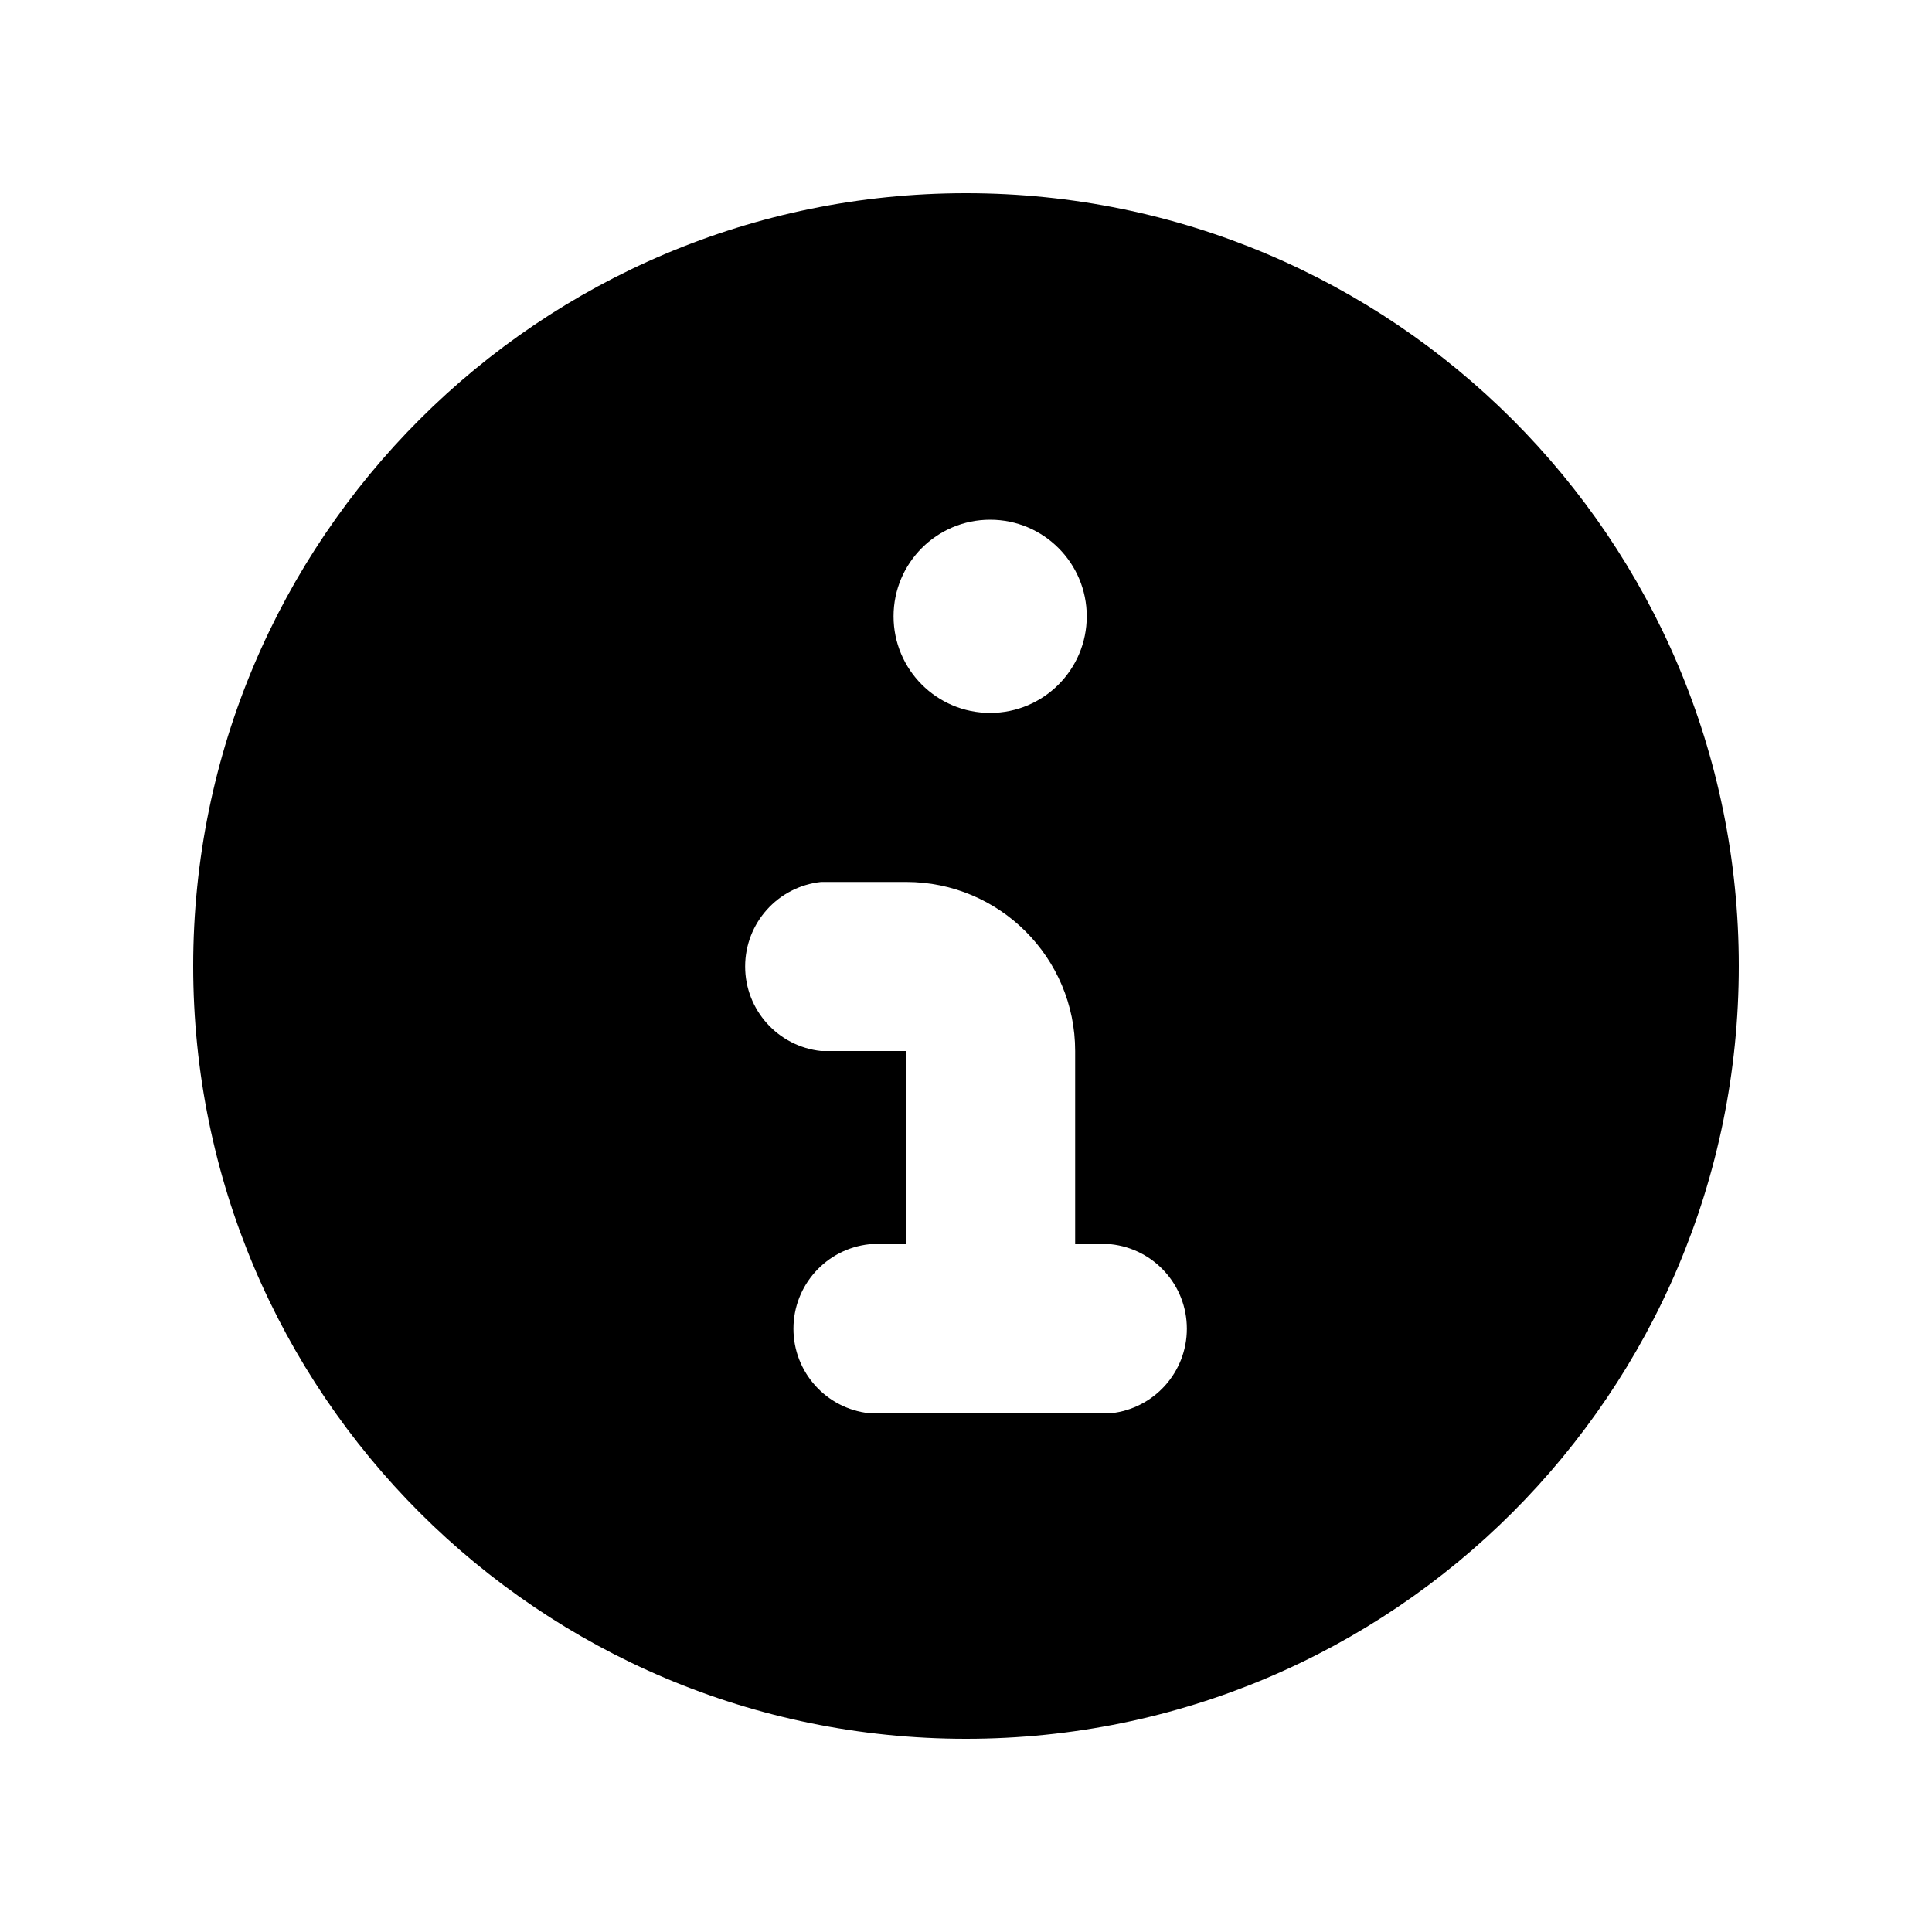
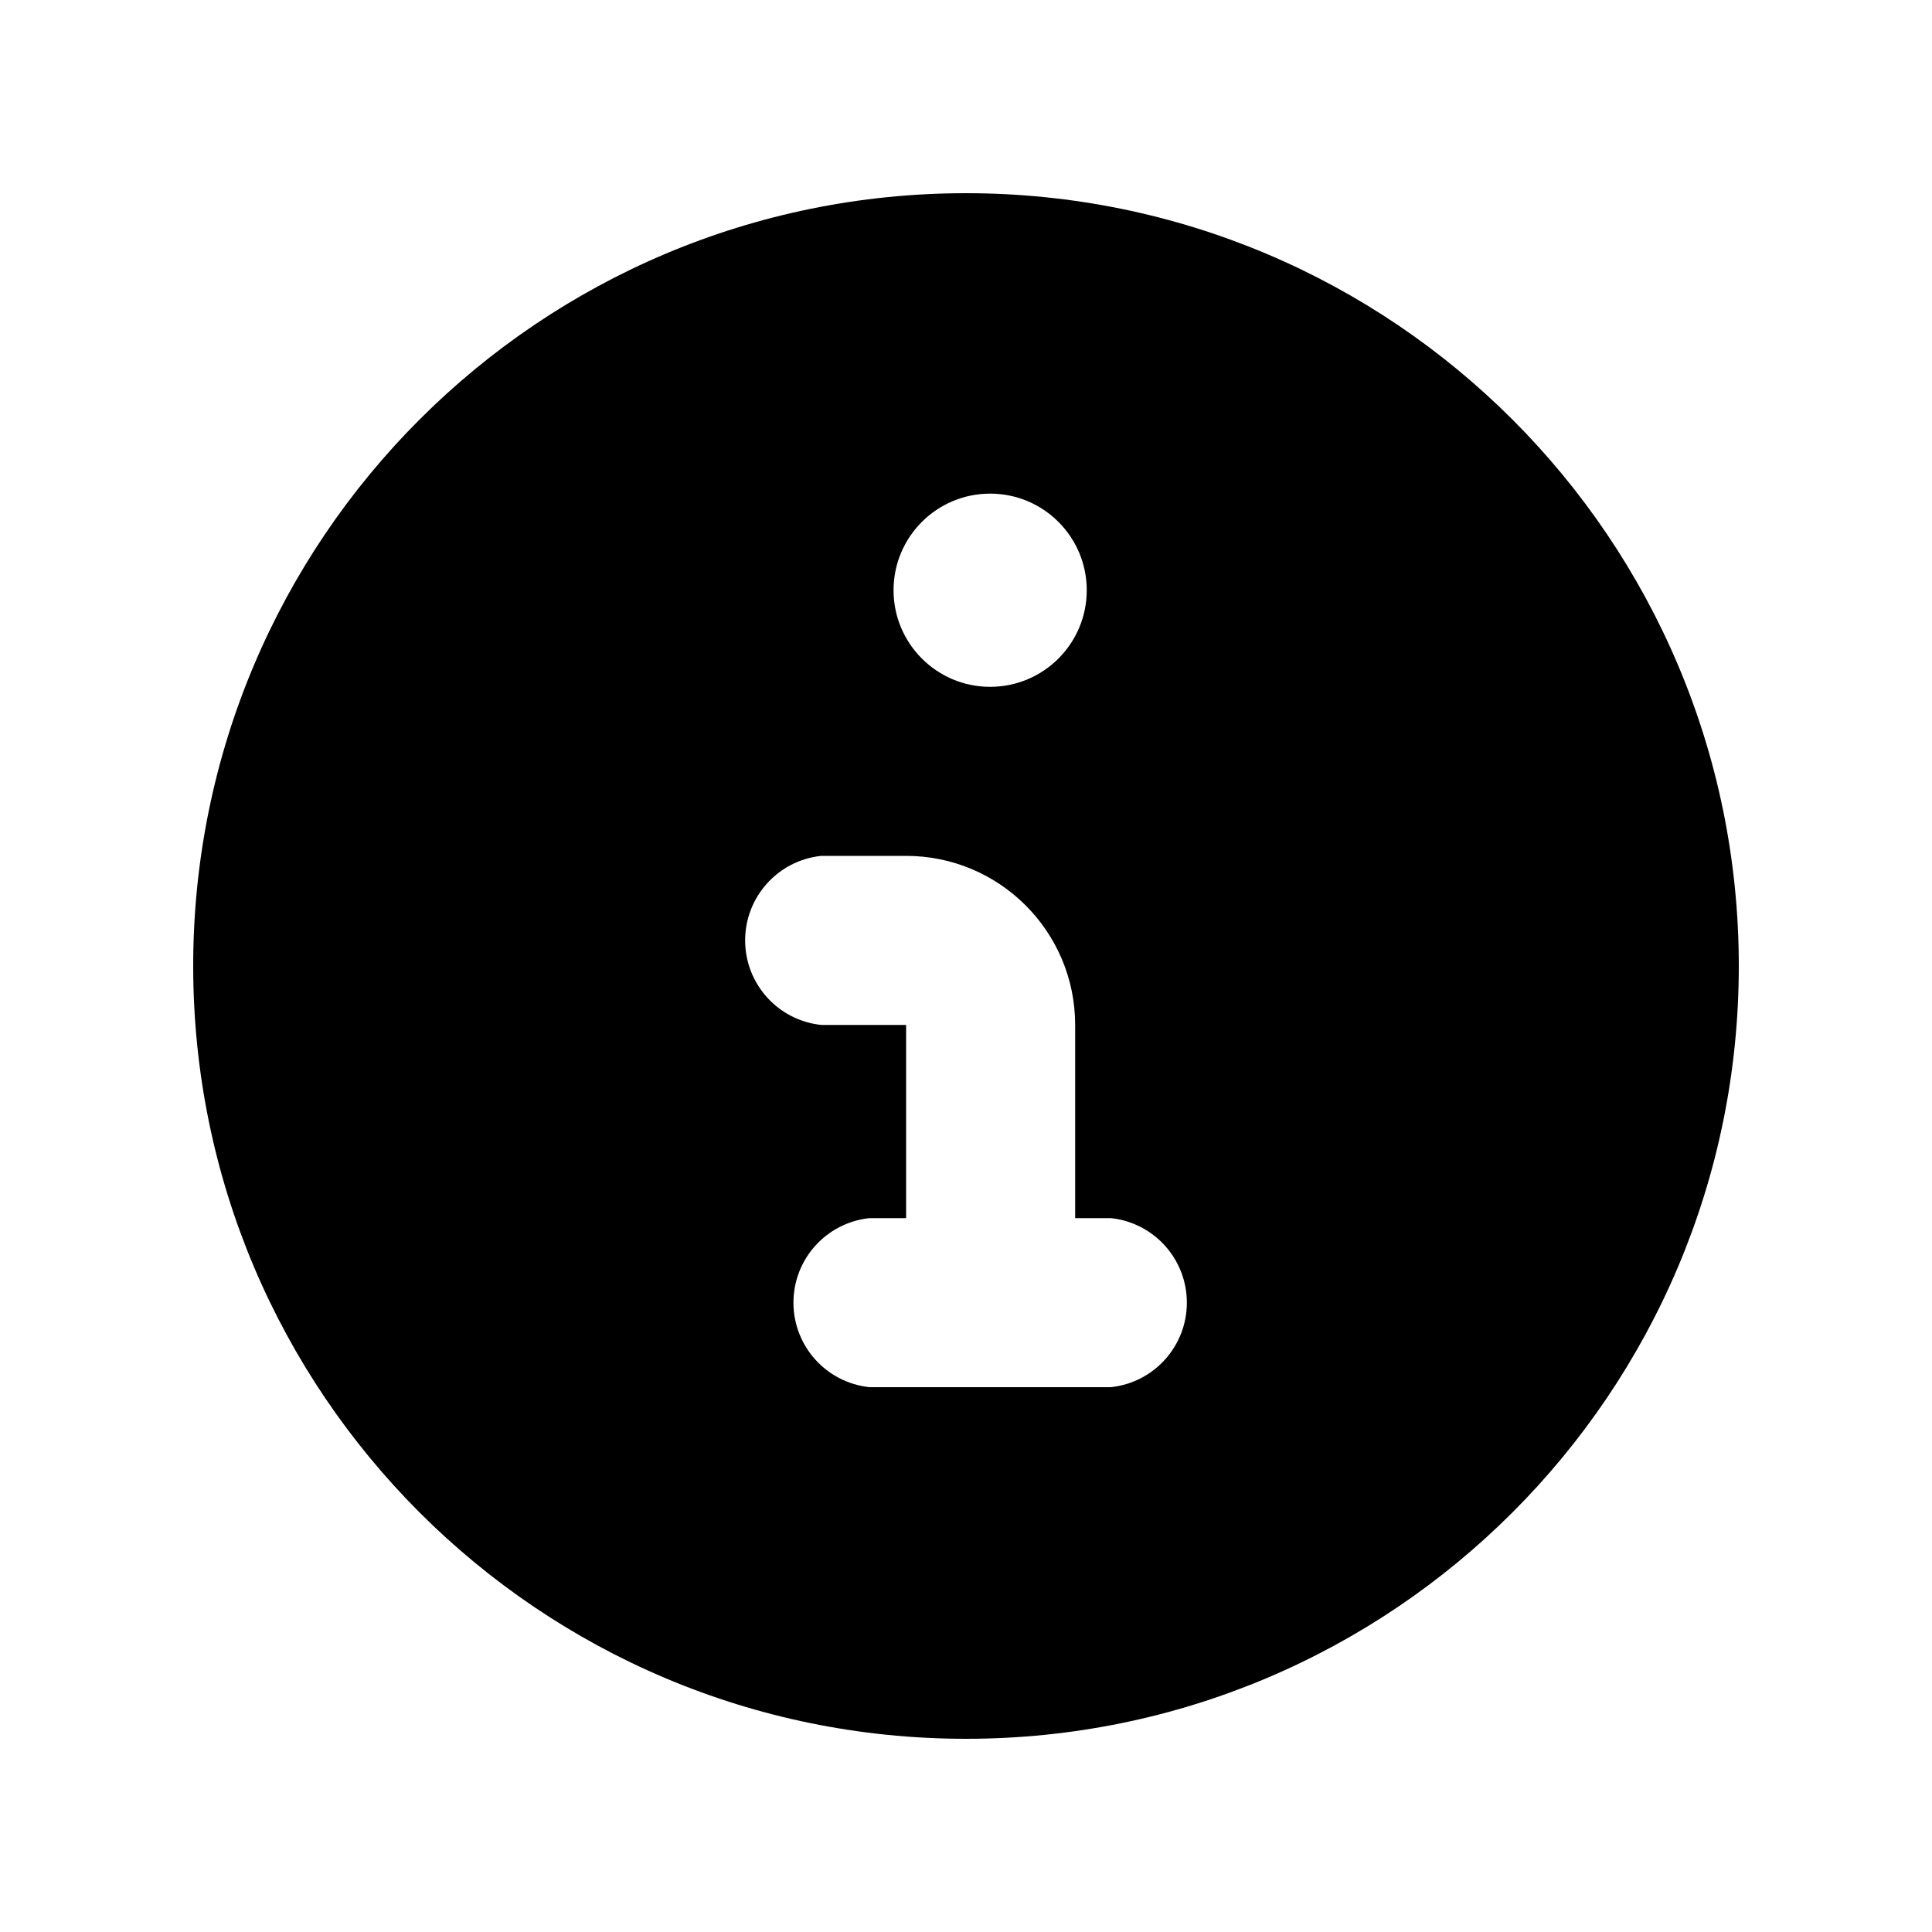
<svg xmlns="http://www.w3.org/2000/svg" viewBox="0 0 20 20" fill="none" stroke="currentColor" stroke-width="1.5" stroke-linecap="round" stroke-linejoin="round">
-   <path fill="currentColor" fill-rule="evenodd" stroke="none" d="M2 10A8 8 0 1 0 18 10A8 8 0 1 0 2 10ZM9.25 6.38A1 1 0 1 0 11.25 6.38A1 1 0 1 0 9.25 6.38ZM8.5 9.13H9.38A1.75 1.75 0 0 1 11.13 10.88V12.88H11.5A0.88 0.88 0 0 1 11.5 14.63H9A0.88 0.88 0 0 1 9 12.88H9.38V10.88H8.5A0.88 0.88 0 0 1 8.5 9.13Z" />
+   <path fill="currentColor" fill-rule="evenodd" stroke="none" d="M2 10A8 8 0 1 0 18 10A8 8 0 1 0 2 10ZM9.25 6.11A1 1 0 1 0 11.25 6.11A1 1 0 1 0 9.25 6.11ZM8.5 8.86H9.38A1.75 1.75 0 0 1 11.13 10.61V12.61H11.5A0.88 0.88 0 0 1 11.5 14.36H9A0.88 0.88 0 0 1 9 12.61H9.38V10.61H8.5A0.88 0.88 0 0 1 8.5 8.86Z" />
</svg>
